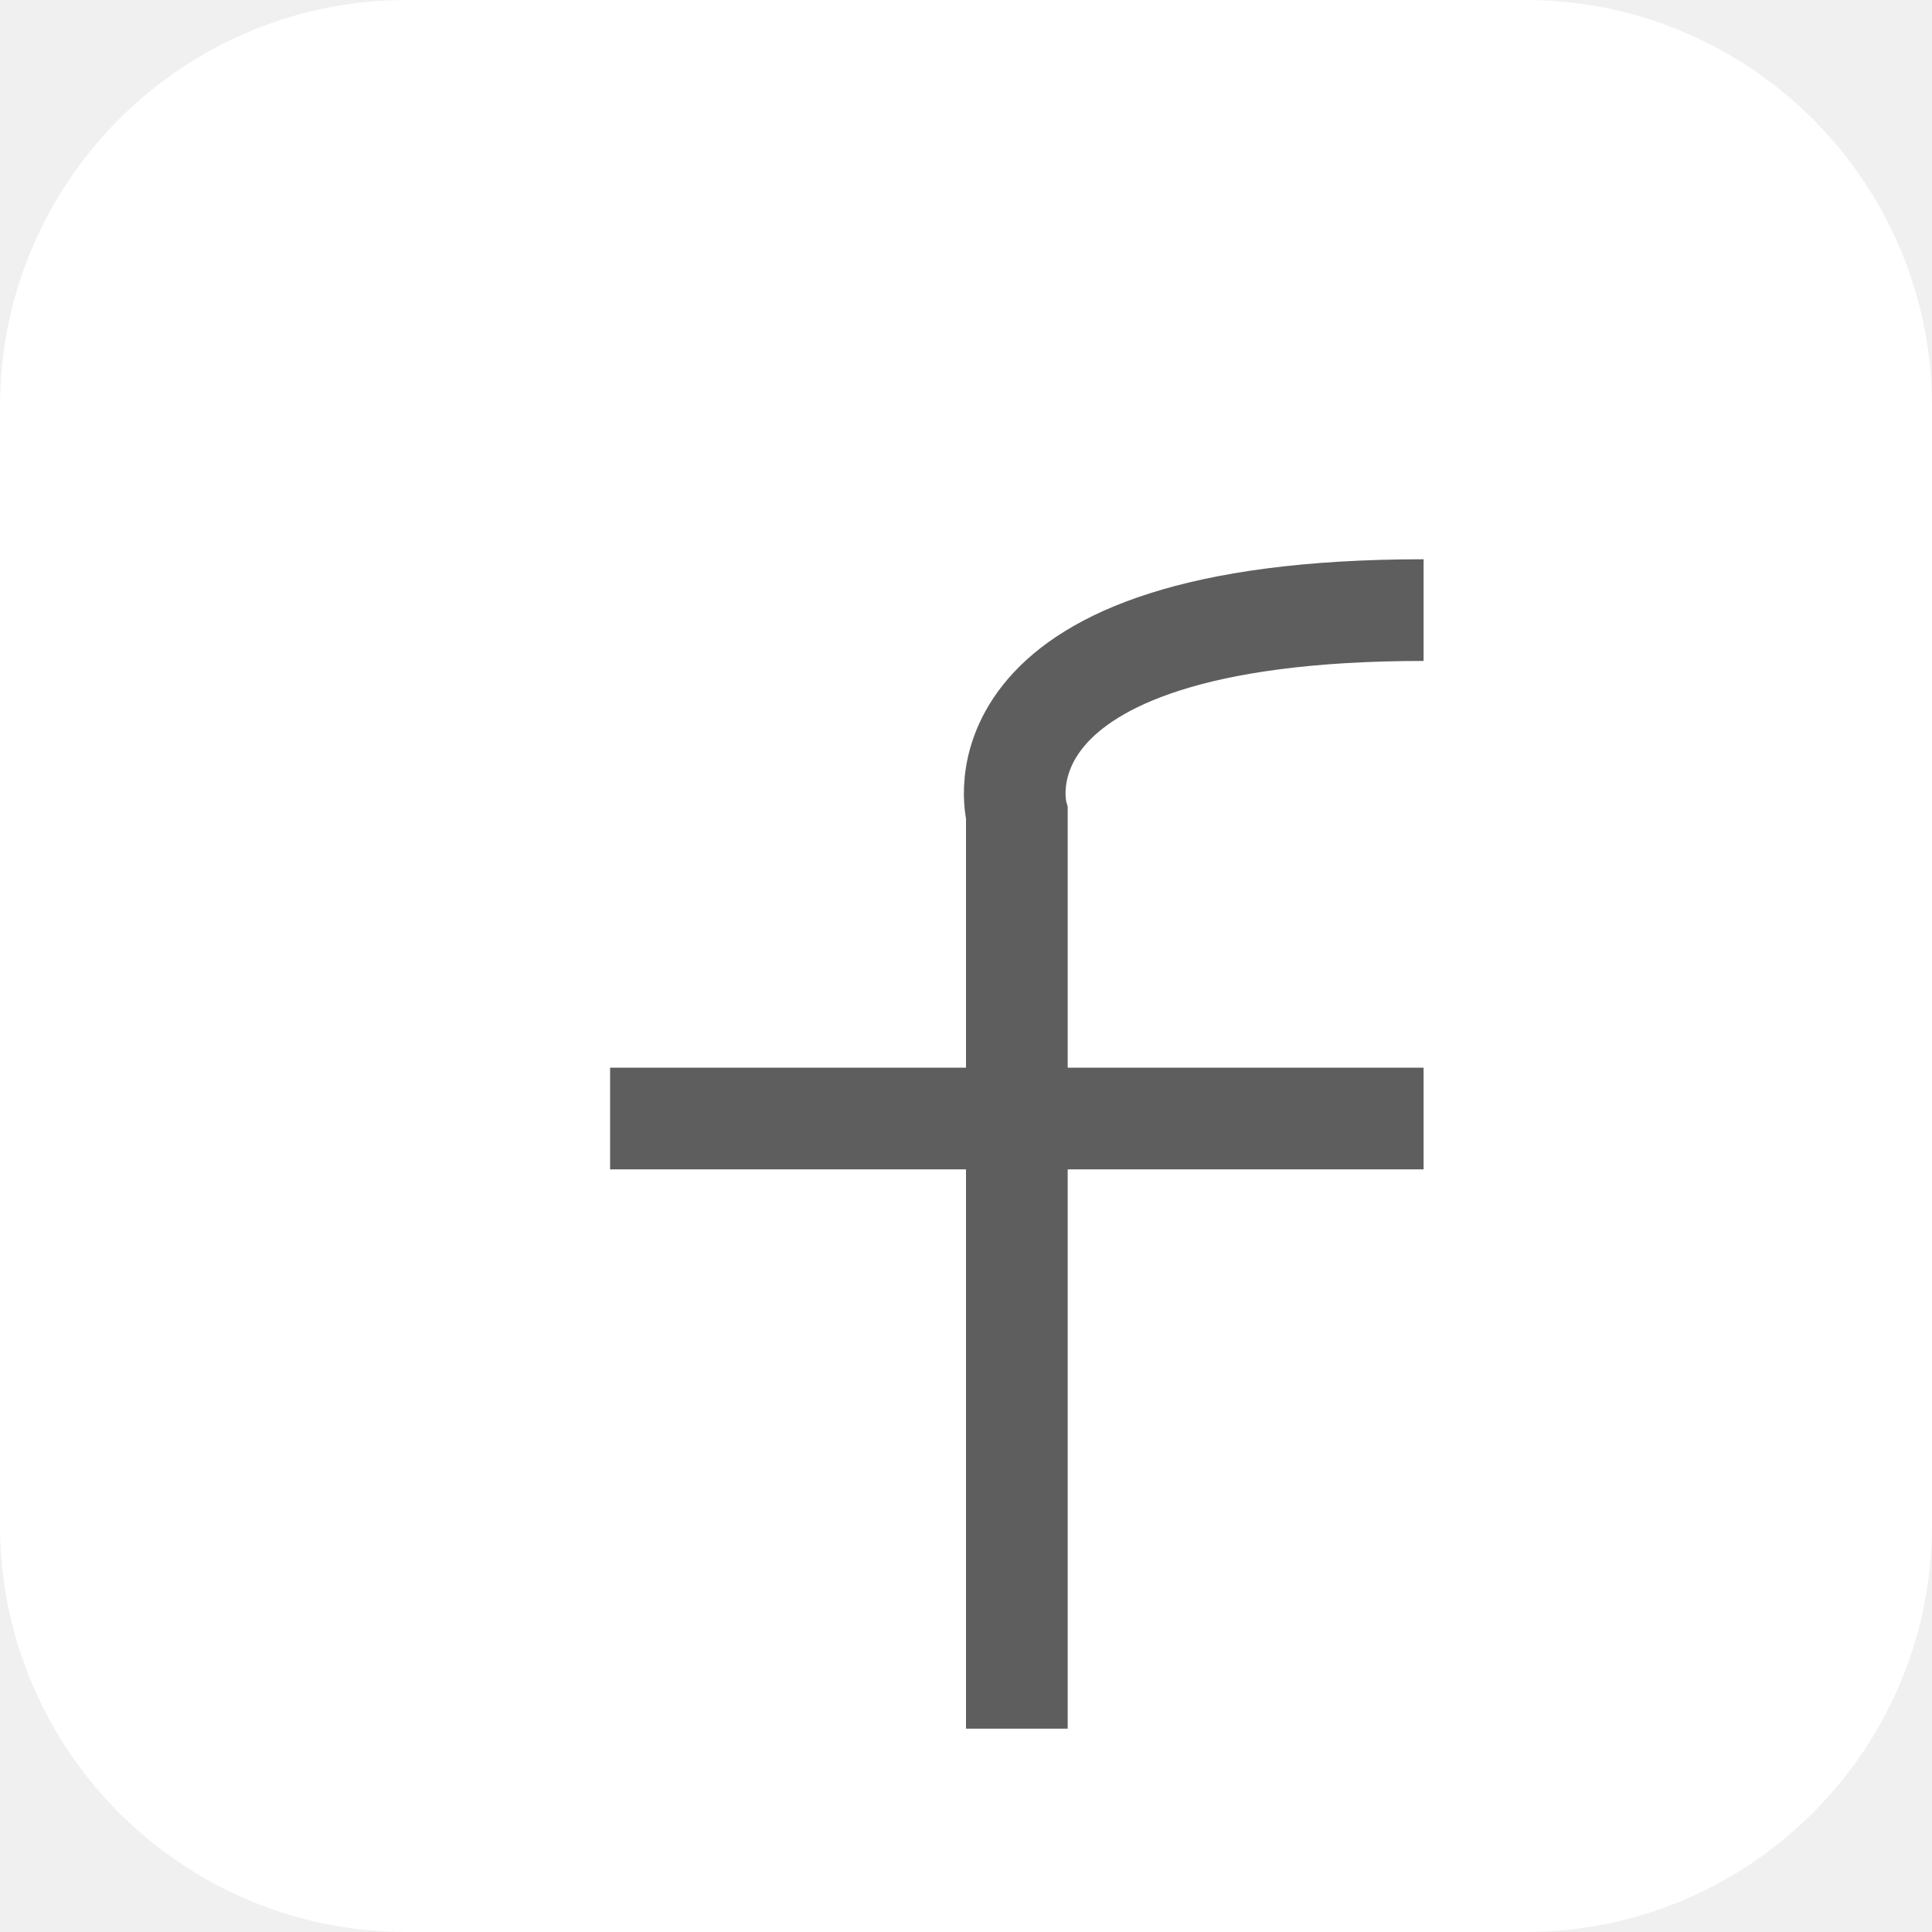
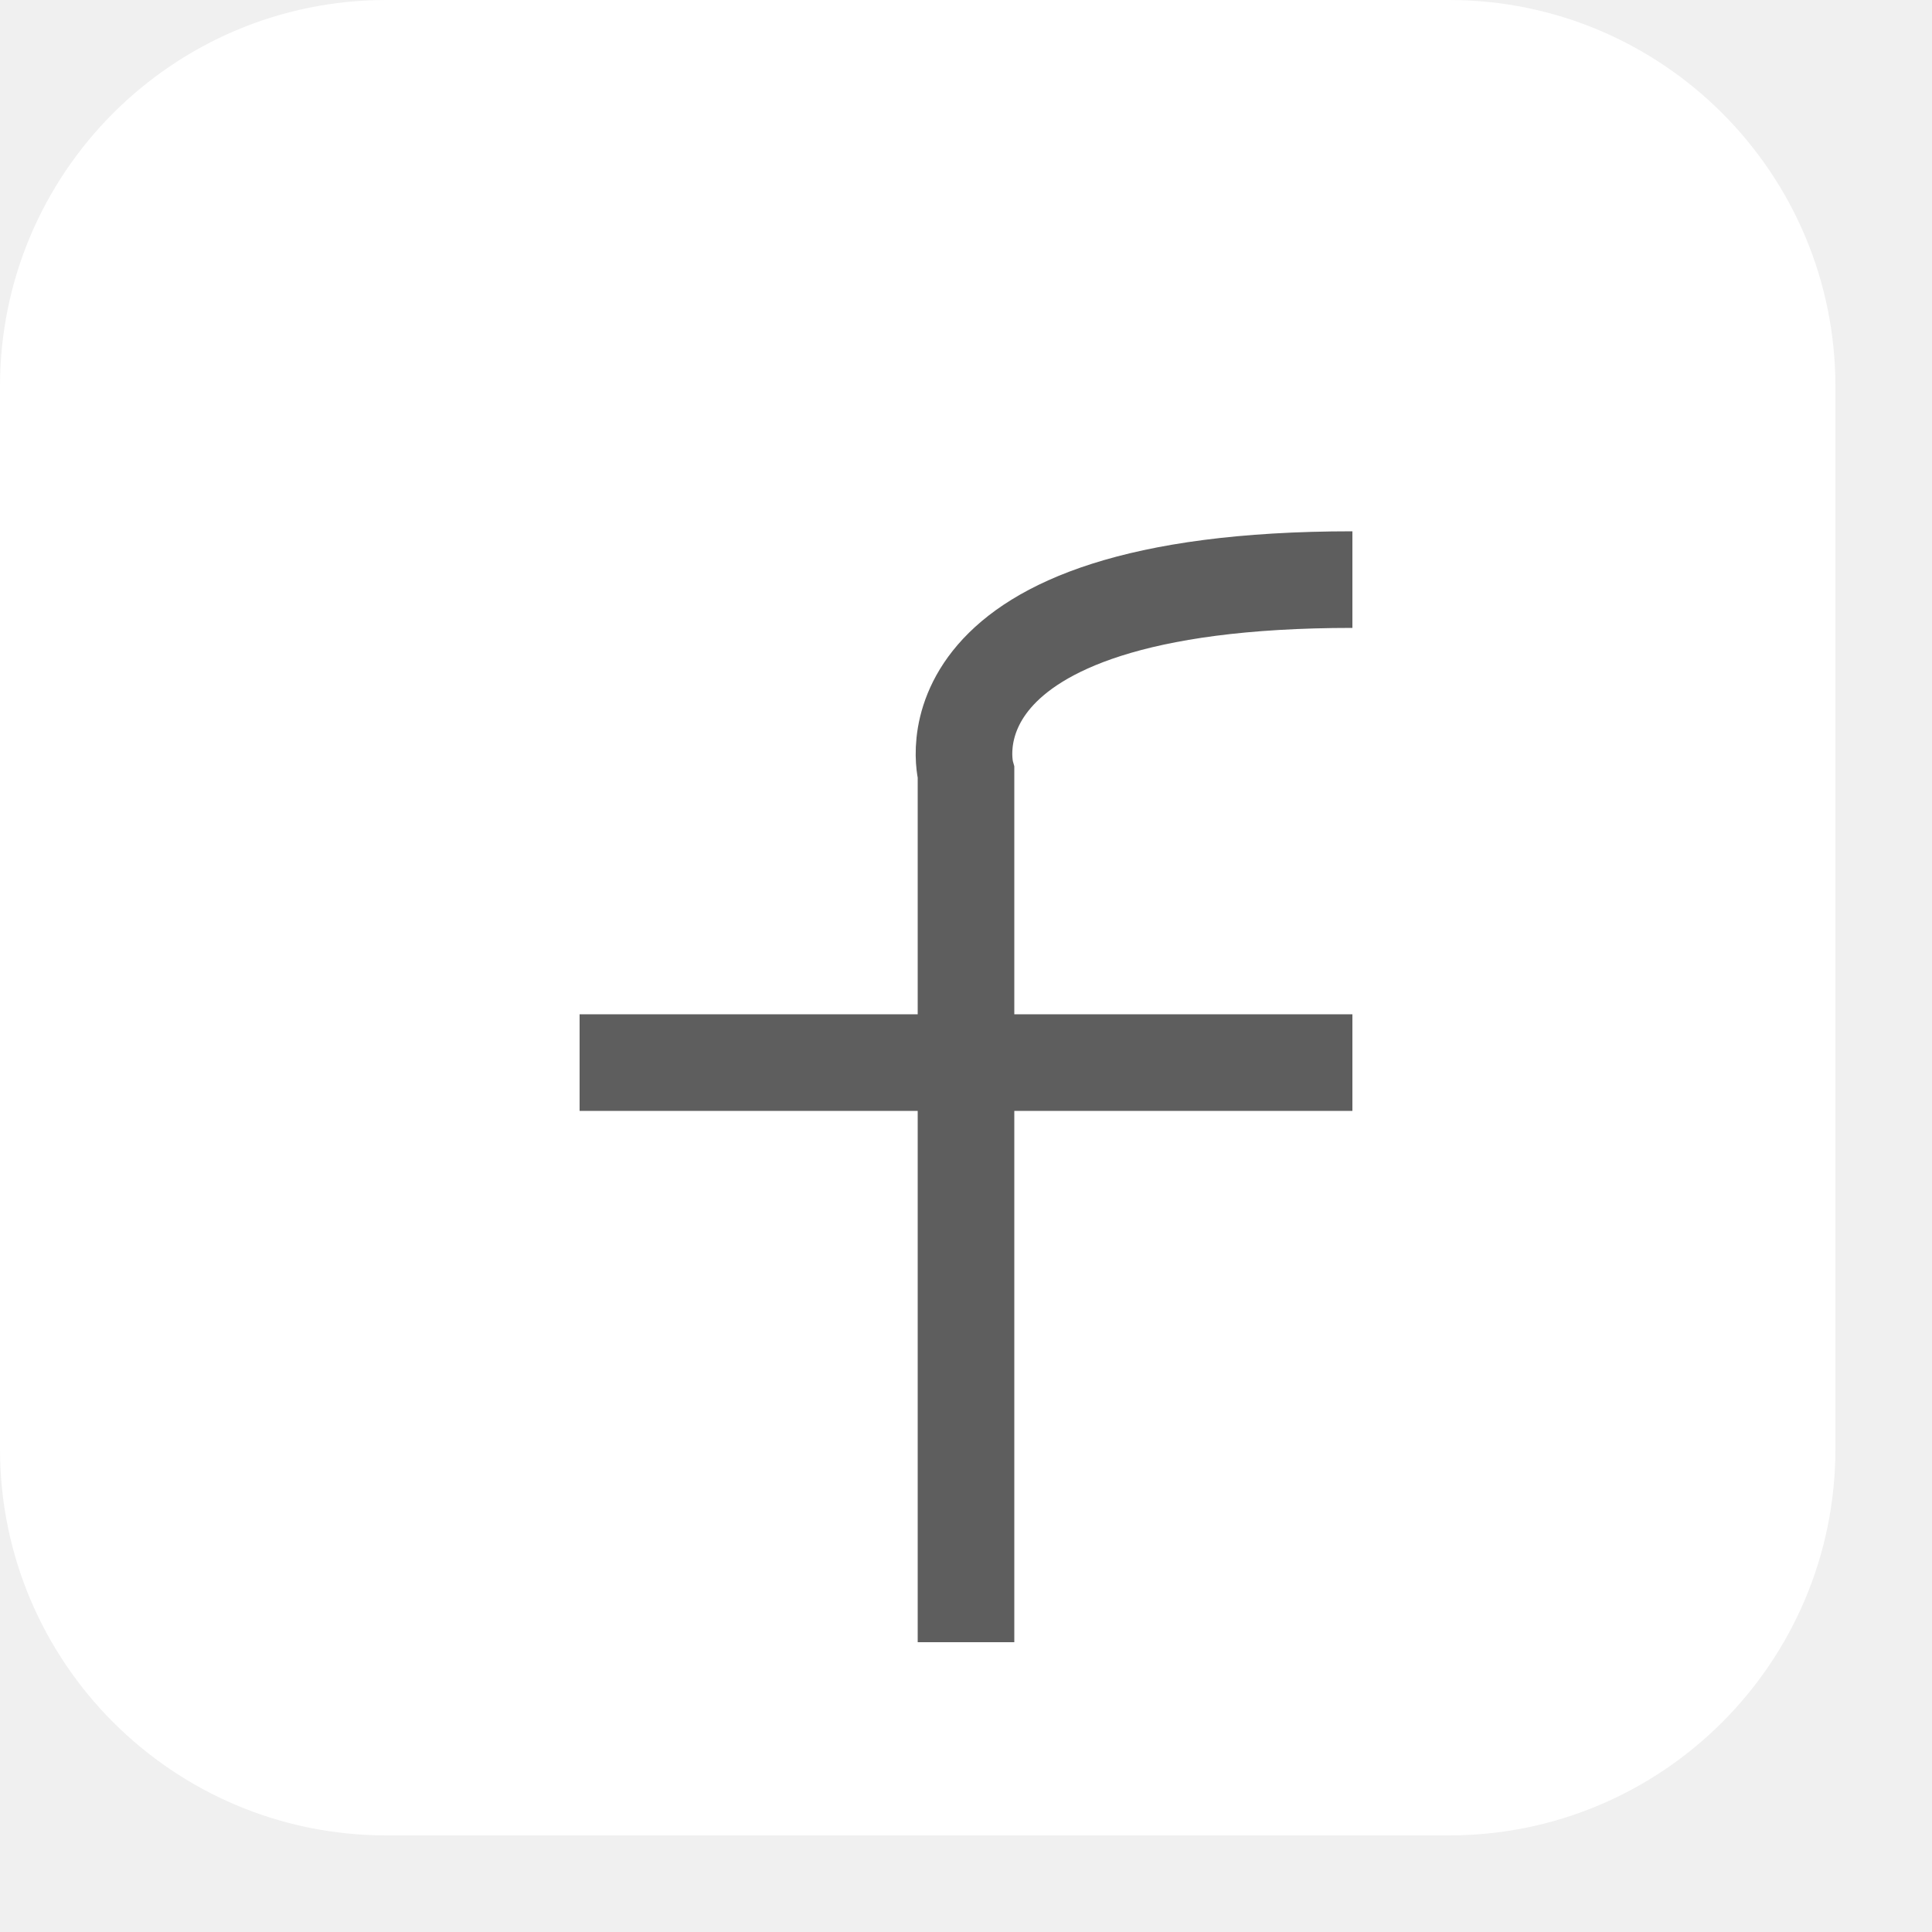
- <svg xmlns="http://www.w3.org/2000/svg" id="ic-face-hover.svg" width="19" height="19" viewBox="0 0 19 19">
+ <svg xmlns="http://www.w3.org/2000/svg" id="ic-face-hover.svg" width="20" height="20" viewBox="0 0 20 20">
  <defs>
    <style>
      .cls-1 {
        fill: #fff;
      }

      .cls-2 {
        fill: none;
        stroke: #5e5e5e;
        stroke-width: 1px;
        fill-rule: evenodd;
      }
    </style>
  </defs>
  <rect id="Retângulo_Arredondado_809_copiar_3" data-name="Retângulo Arredondado 809 copiar 3" class="cls-1" width="19" height="19" rx="4" ry="4" />
  <path id="Forma_869" data-name="Forma 869" class="cls-2" d="M1432,34V25s-0.55-2,4-2" transform="translate(-1422 -17)" />
  <path id="Forma_870" data-name="Forma 870" class="cls-2" d="M1428,28h8" transform="translate(-1422 -17)" />
</svg>
